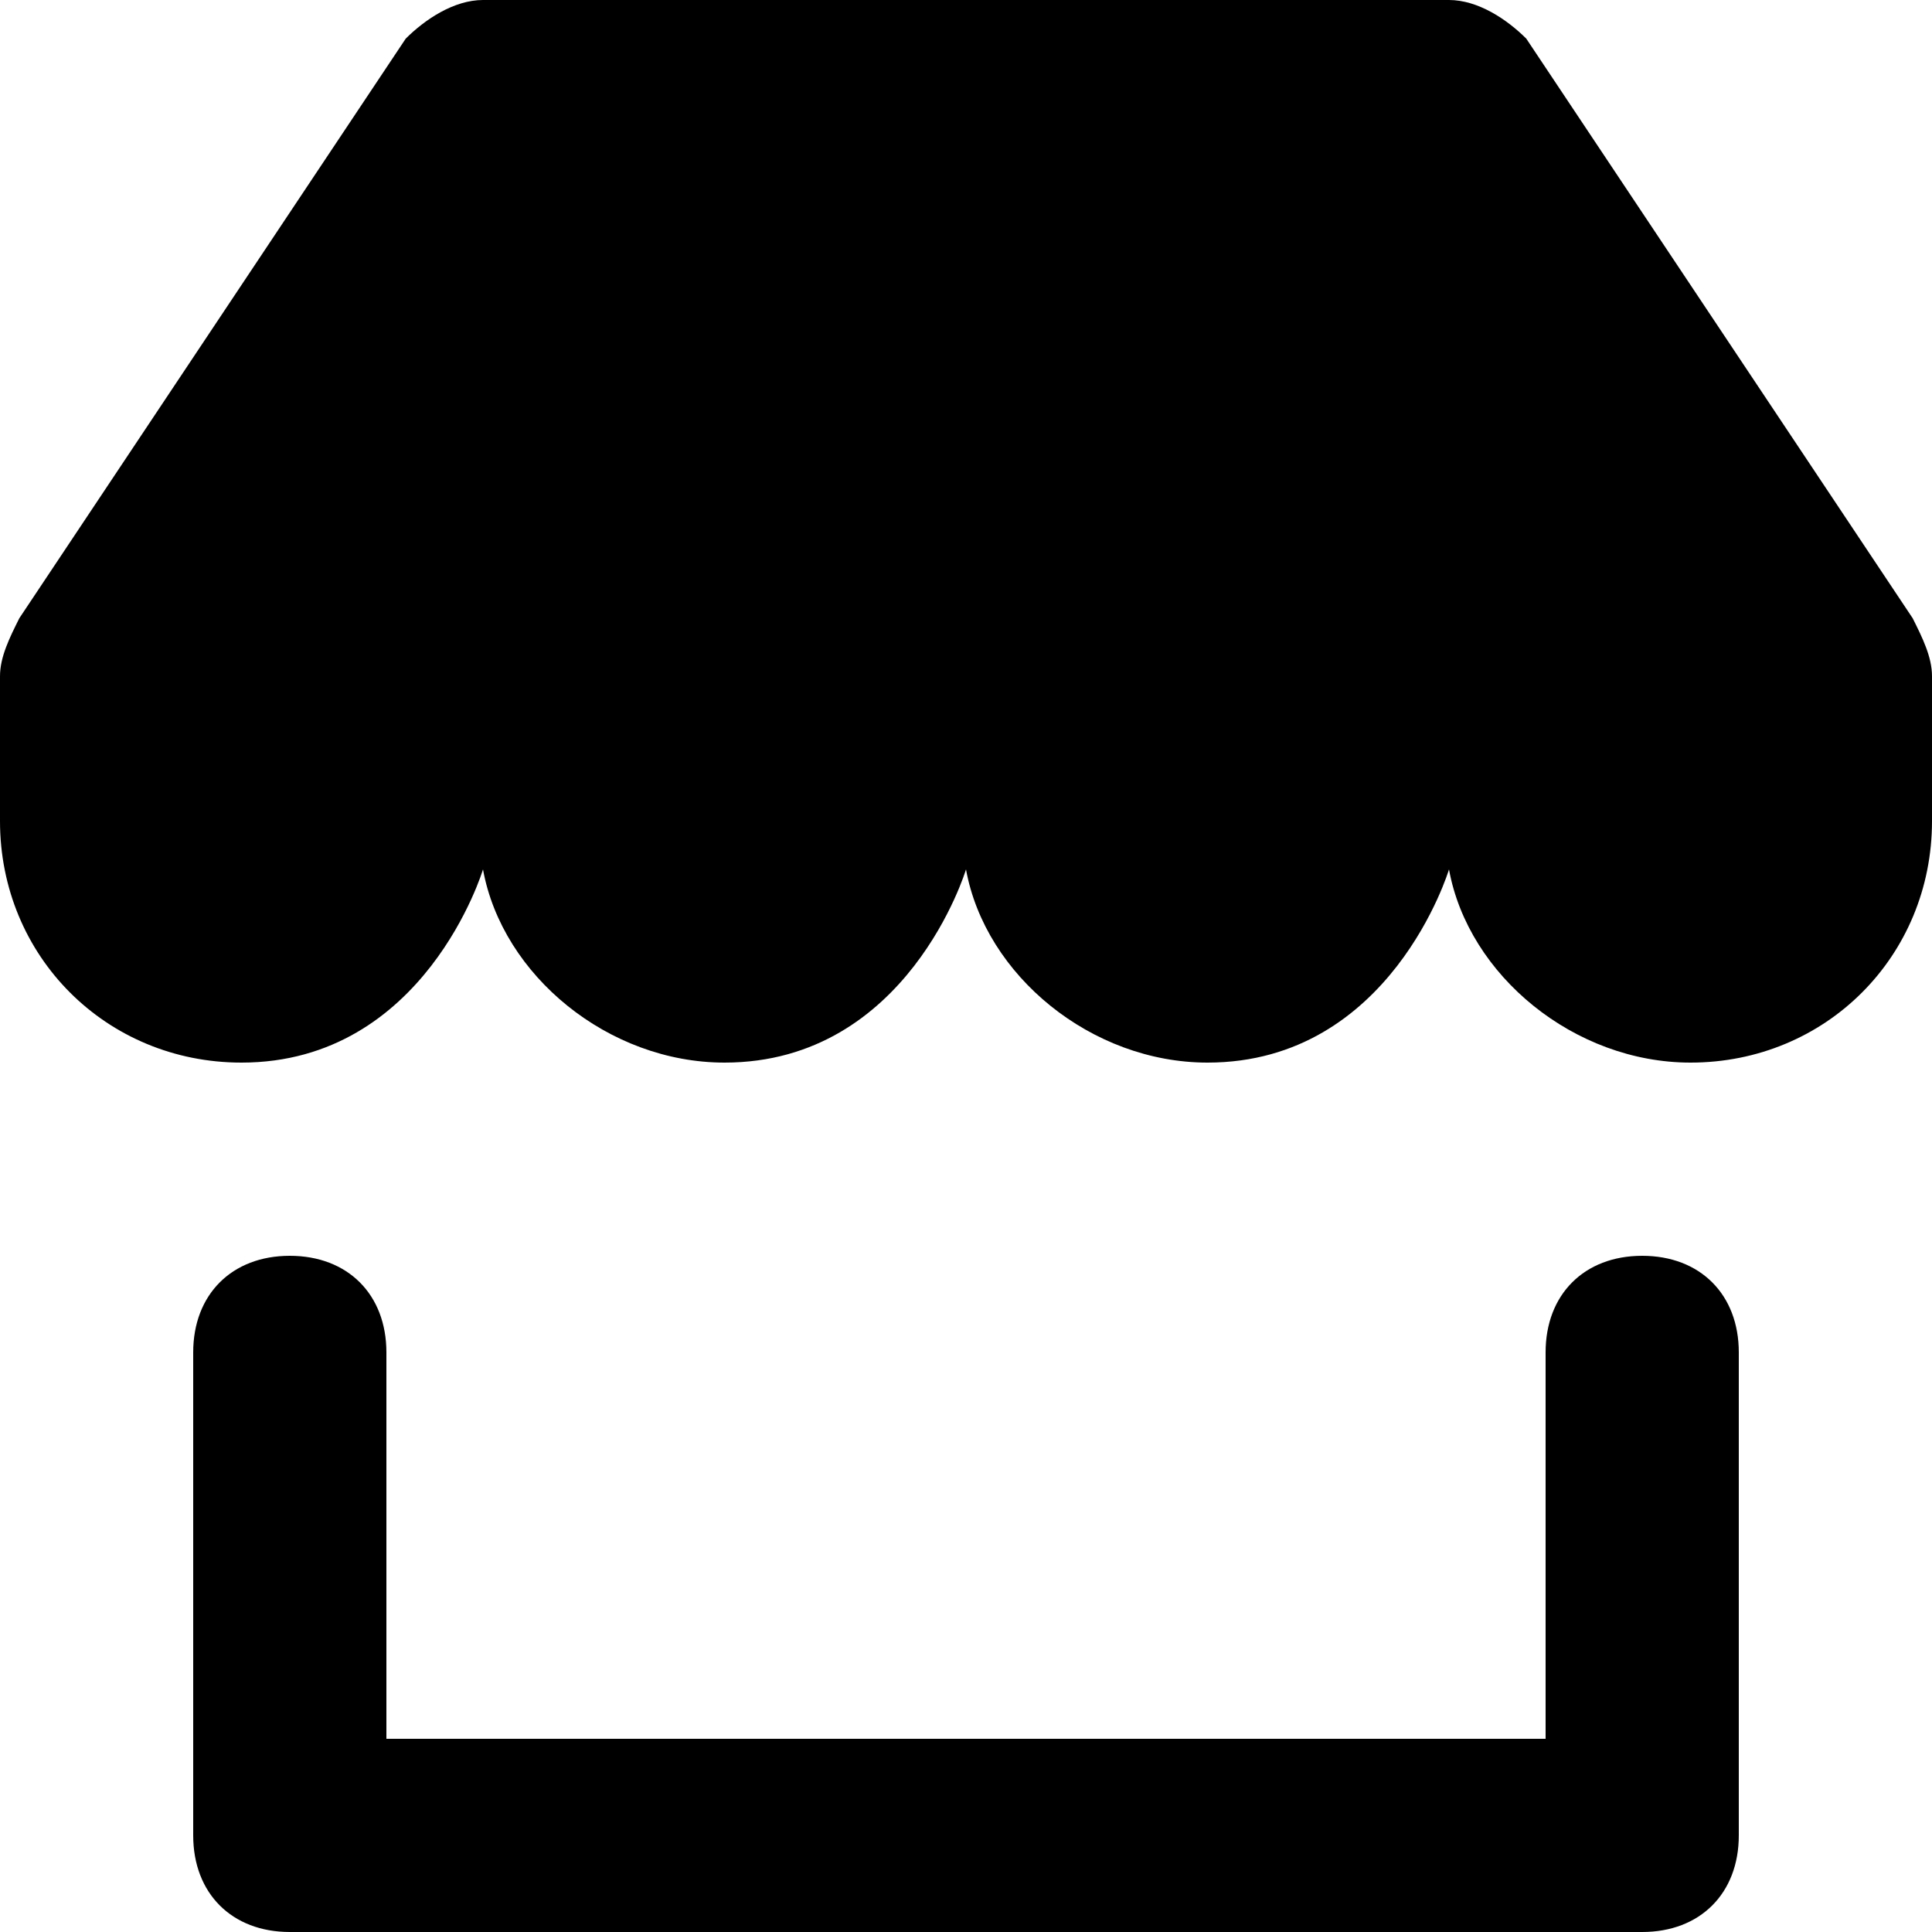
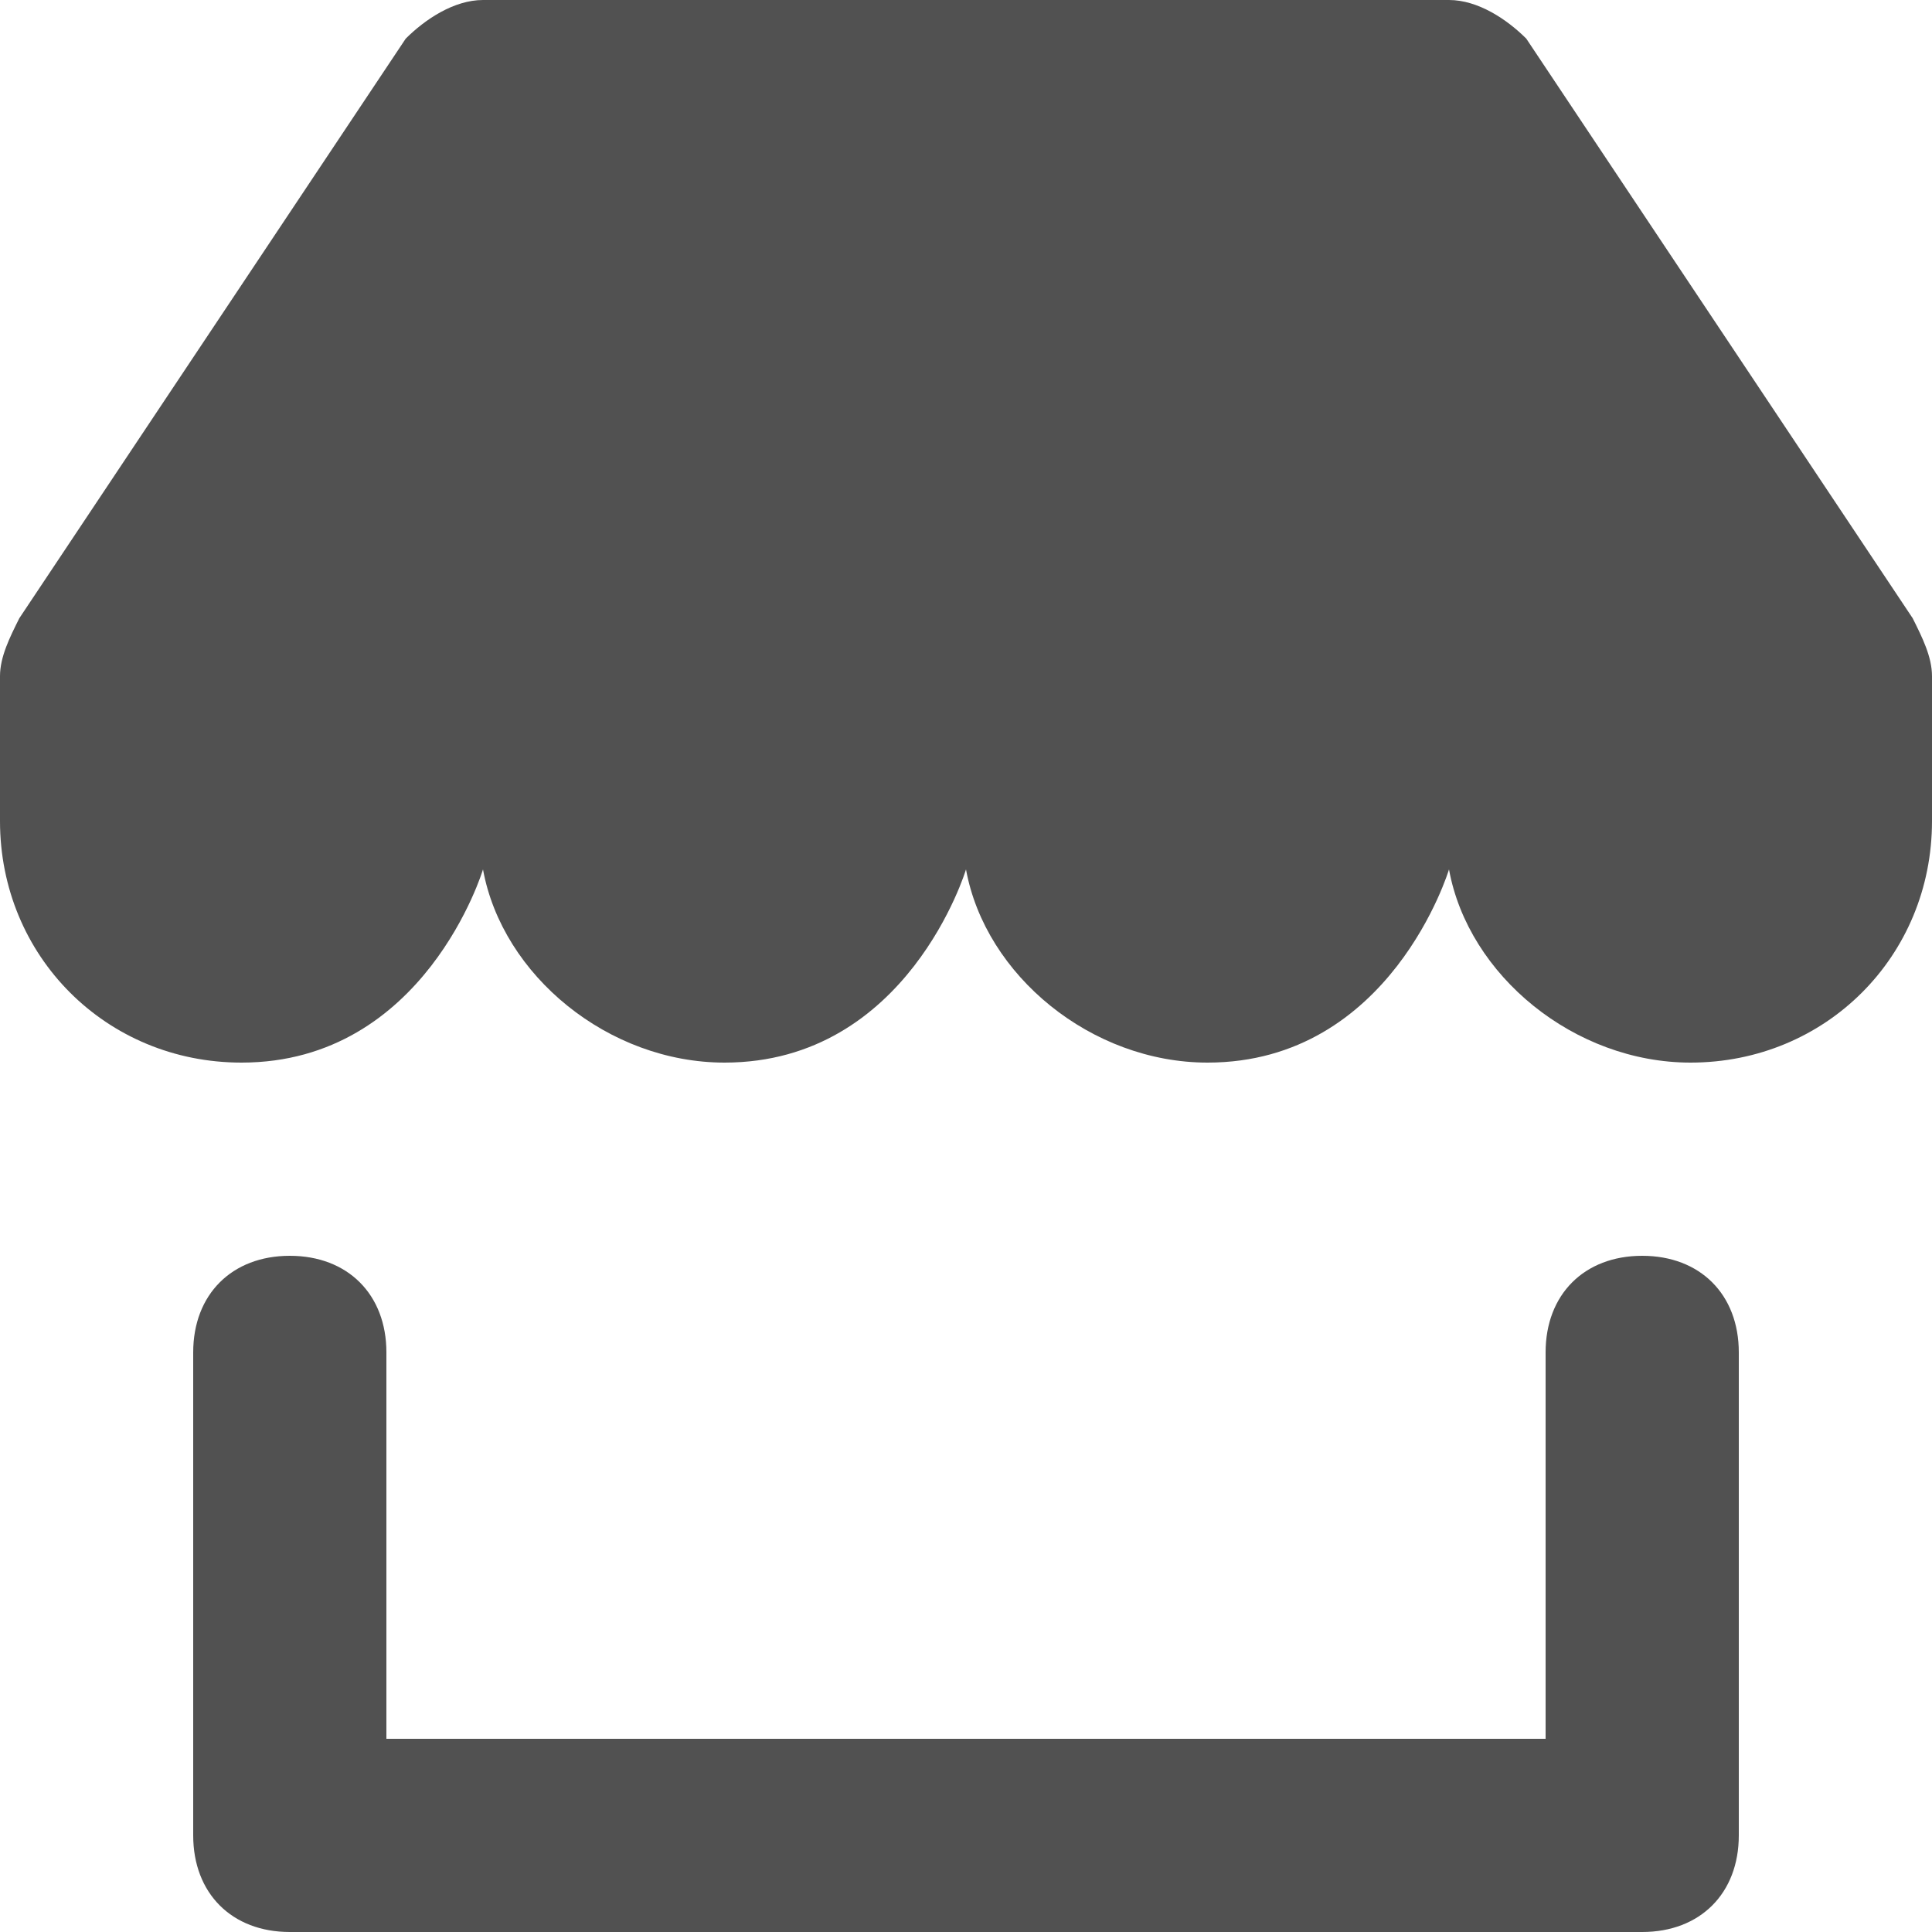
- <svg xmlns="http://www.w3.org/2000/svg" fill="#000000" version="1.1" id="Layer_1" width="800px" height="800px" viewBox="0 0 20 20" enable-background="new 0 0 20 20" xml:space="preserve">
-   <path d="M17,20H3c-0.6,0-1-0.4-1-1v-5c0-0.6,0.4-1,1-1s1,0.4,1,1v4h12v-4c0-0.6,0.4-1,1-1s1,0.4,1,1v5C18,19.6,17.6,20,17,20z" />
-   <path d="M20,7c0-0.2-0.1-0.4-0.2-0.6l-4-6C15.6,0.2,15.3,0,15,0H5C4.7,0,4.4,0.2,4.2,0.4l-4,6C0.1,6.6,0,6.8,0,7c0,0,0,1.4,0,1.5  C0,9.9,1.1,11,2.5,11C4.4,11,5,9,5,9c0.2,1.1,1.3,2,2.5,2C9.4,11,10,9,10,9c0.2,1.1,1.3,2,2.5,2c1.9,0,2.5-2,2.5-2  c0.2,1.1,1.3,2,2.5,2c1.4,0,2.5-1.1,2.5-2.5C20,8.4,20,7,20,7z" />
+ <svg xmlns="http://www.w3.org/2000/svg" width="800" height="800" viewBox="0 0 20 20" xml:space="preserve">
+   <path d="M17 20H3c-.6 0-1-.4-1-1v-5c0-.6.4-1 1-1s1 .4 1 1v4h12v-4c0-.6.4-1 1-1s1 .4 1 1v5c0 .6-.4 1-1 1m3-13c0-.2-.1-.4-.2-.6l-4-6c-.2-.2-.5-.4-.8-.4H5c-.3 0-.6.2-.8.4l-4 6c-.1.2-.2.4-.2.6v1.5C0 9.9 1.1 11 2.5 11 4.4 11 5 9 5 9c.2 1.1 1.3 2 2.5 2C9.4 11 10 9 10 9c.2 1.1 1.3 2 2.5 2 1.9 0 2.5-2 2.5-2 .2 1.1 1.3 2 2.5 2 1.4 0 2.5-1.1 2.5-2.5z" fill="#515151" />
</svg>
